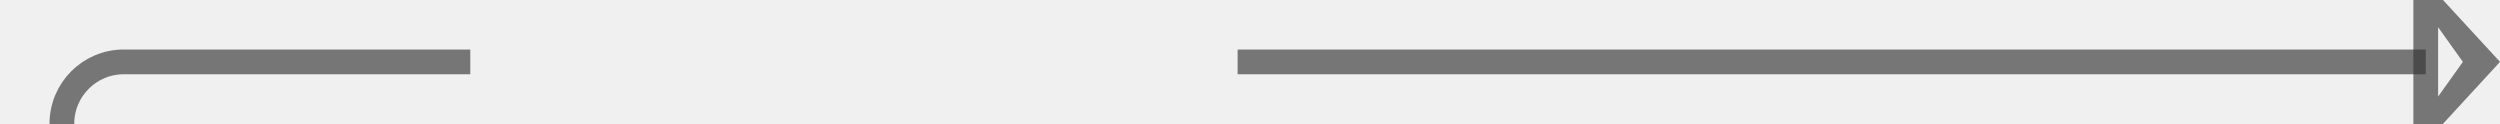
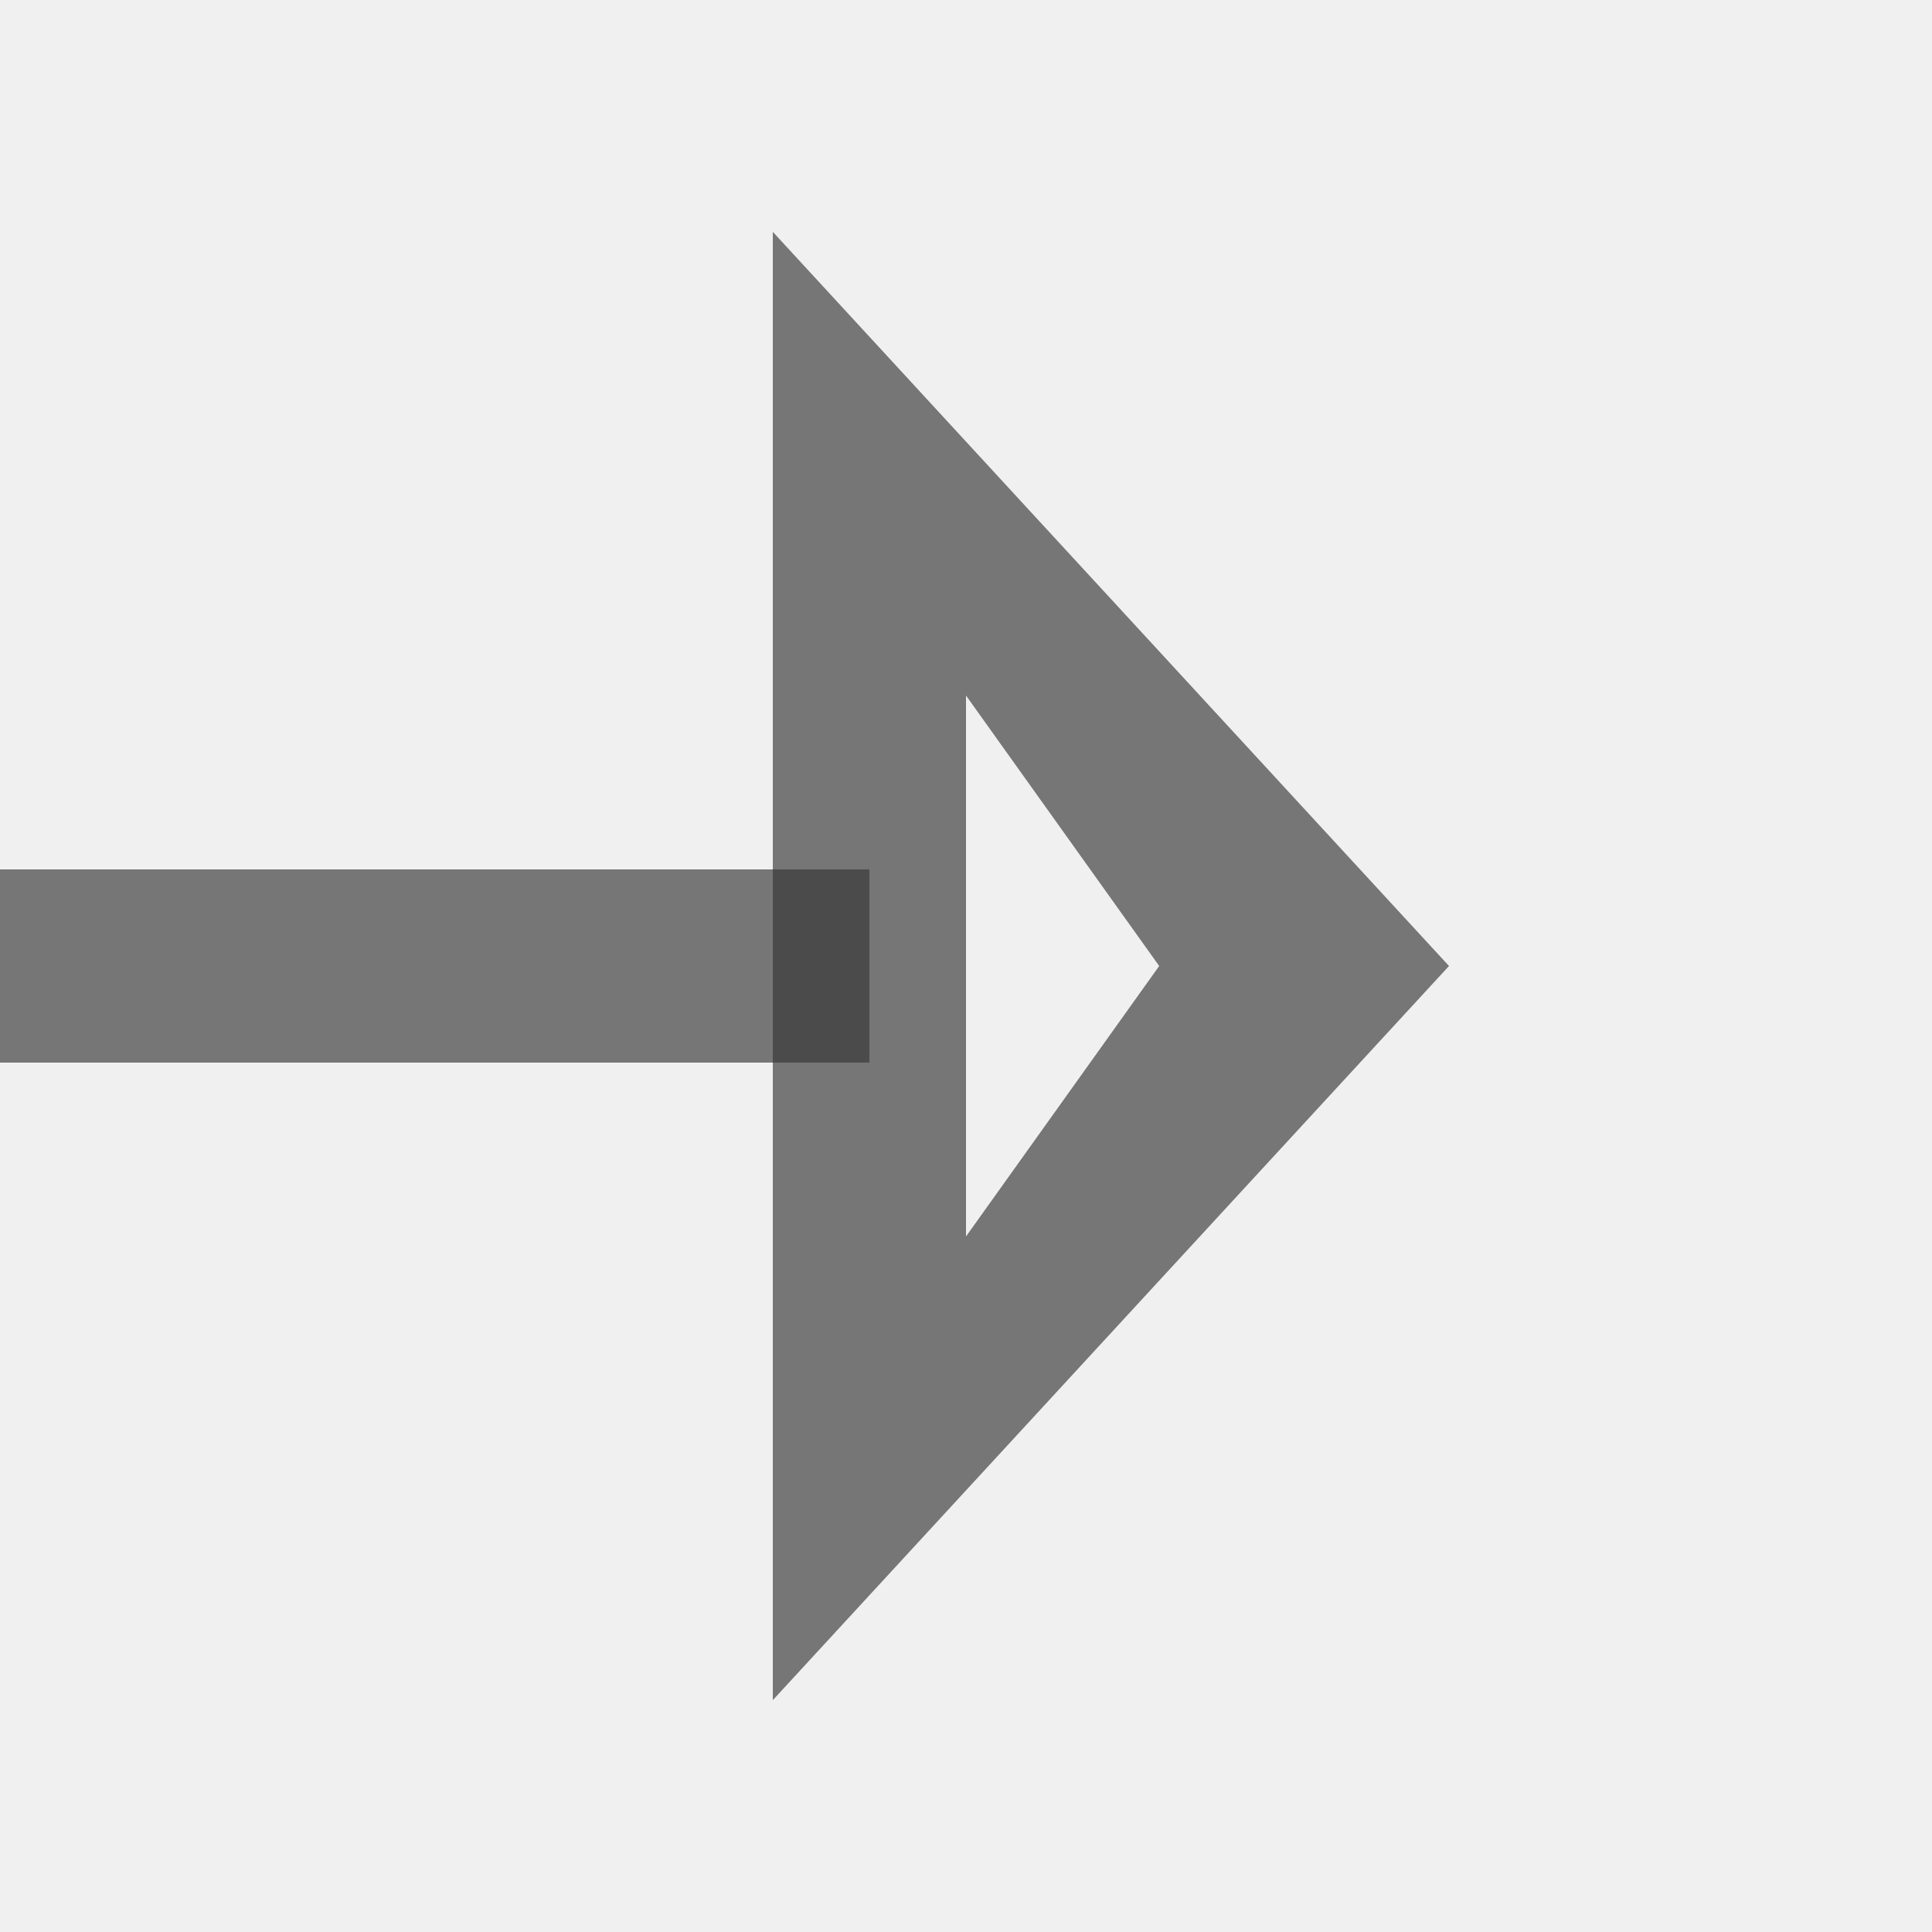
- <svg xmlns="http://www.w3.org/2000/svg" version="1.1" width="202px" height="10px" preserveAspectRatio="xMinYMid meet" viewBox="933 231  202 8">
+ <svg xmlns="http://www.w3.org/2000/svg" version="1.1" width="20px" height="20px" preserveAspectRatio="xMinYMid meet" viewBox="1120 334  20 18">
  <defs>
-     <mask fill="white" id="clip835">
-       <path d="M 971 220  L 1033 220  L 1033 249  L 971 249  Z M 935 220  L 1145 220  L 1145 305  L 935 305  Z " fill-rule="evenodd" />
+     <mask fill="white" id="clip1261">
+       <path d="M 1048 328  L 1110 328  L 1110 357  L 1048 357  Z M 1023 328  L 1145 328  L 1145 357  L 1023 357  Z " fill-rule="evenodd" />
    </mask>
  </defs>
-   <path d="M 938 305  L 938 240  A 5 5 0 0 1 943 235 L 1129 235  " stroke-width="2" stroke="#333333" fill="none" stroke-opacity="0.647" mask="url(#clip835)" />
-   <path d="M 1128 242.6  L 1135 235  L 1128 227.4  L 1128 242.6  Z M 1130 237.8  L 1130 232.2  L 1132 235  L 1130 237.8  Z " fill-rule="nonzero" fill="#333333" stroke="none" fill-opacity="0.647" mask="url(#clip835)" />
+   <path d="M 1048 343  L 1023 343  M 1110 343  L 1129 343  " stroke-width="2" stroke="#333333" fill="none" stroke-opacity="0.647" />
+   <path d="M 1128 350.6  L 1135 343  L 1128 335.4  L 1128 350.6  Z M 1130 345.8  L 1130 340.2  L 1132 343  L 1130 345.8  Z " fill-rule="nonzero" fill="#333333" stroke="none" fill-opacity="0.647" mask="url(#clip1261)" />
</svg>
